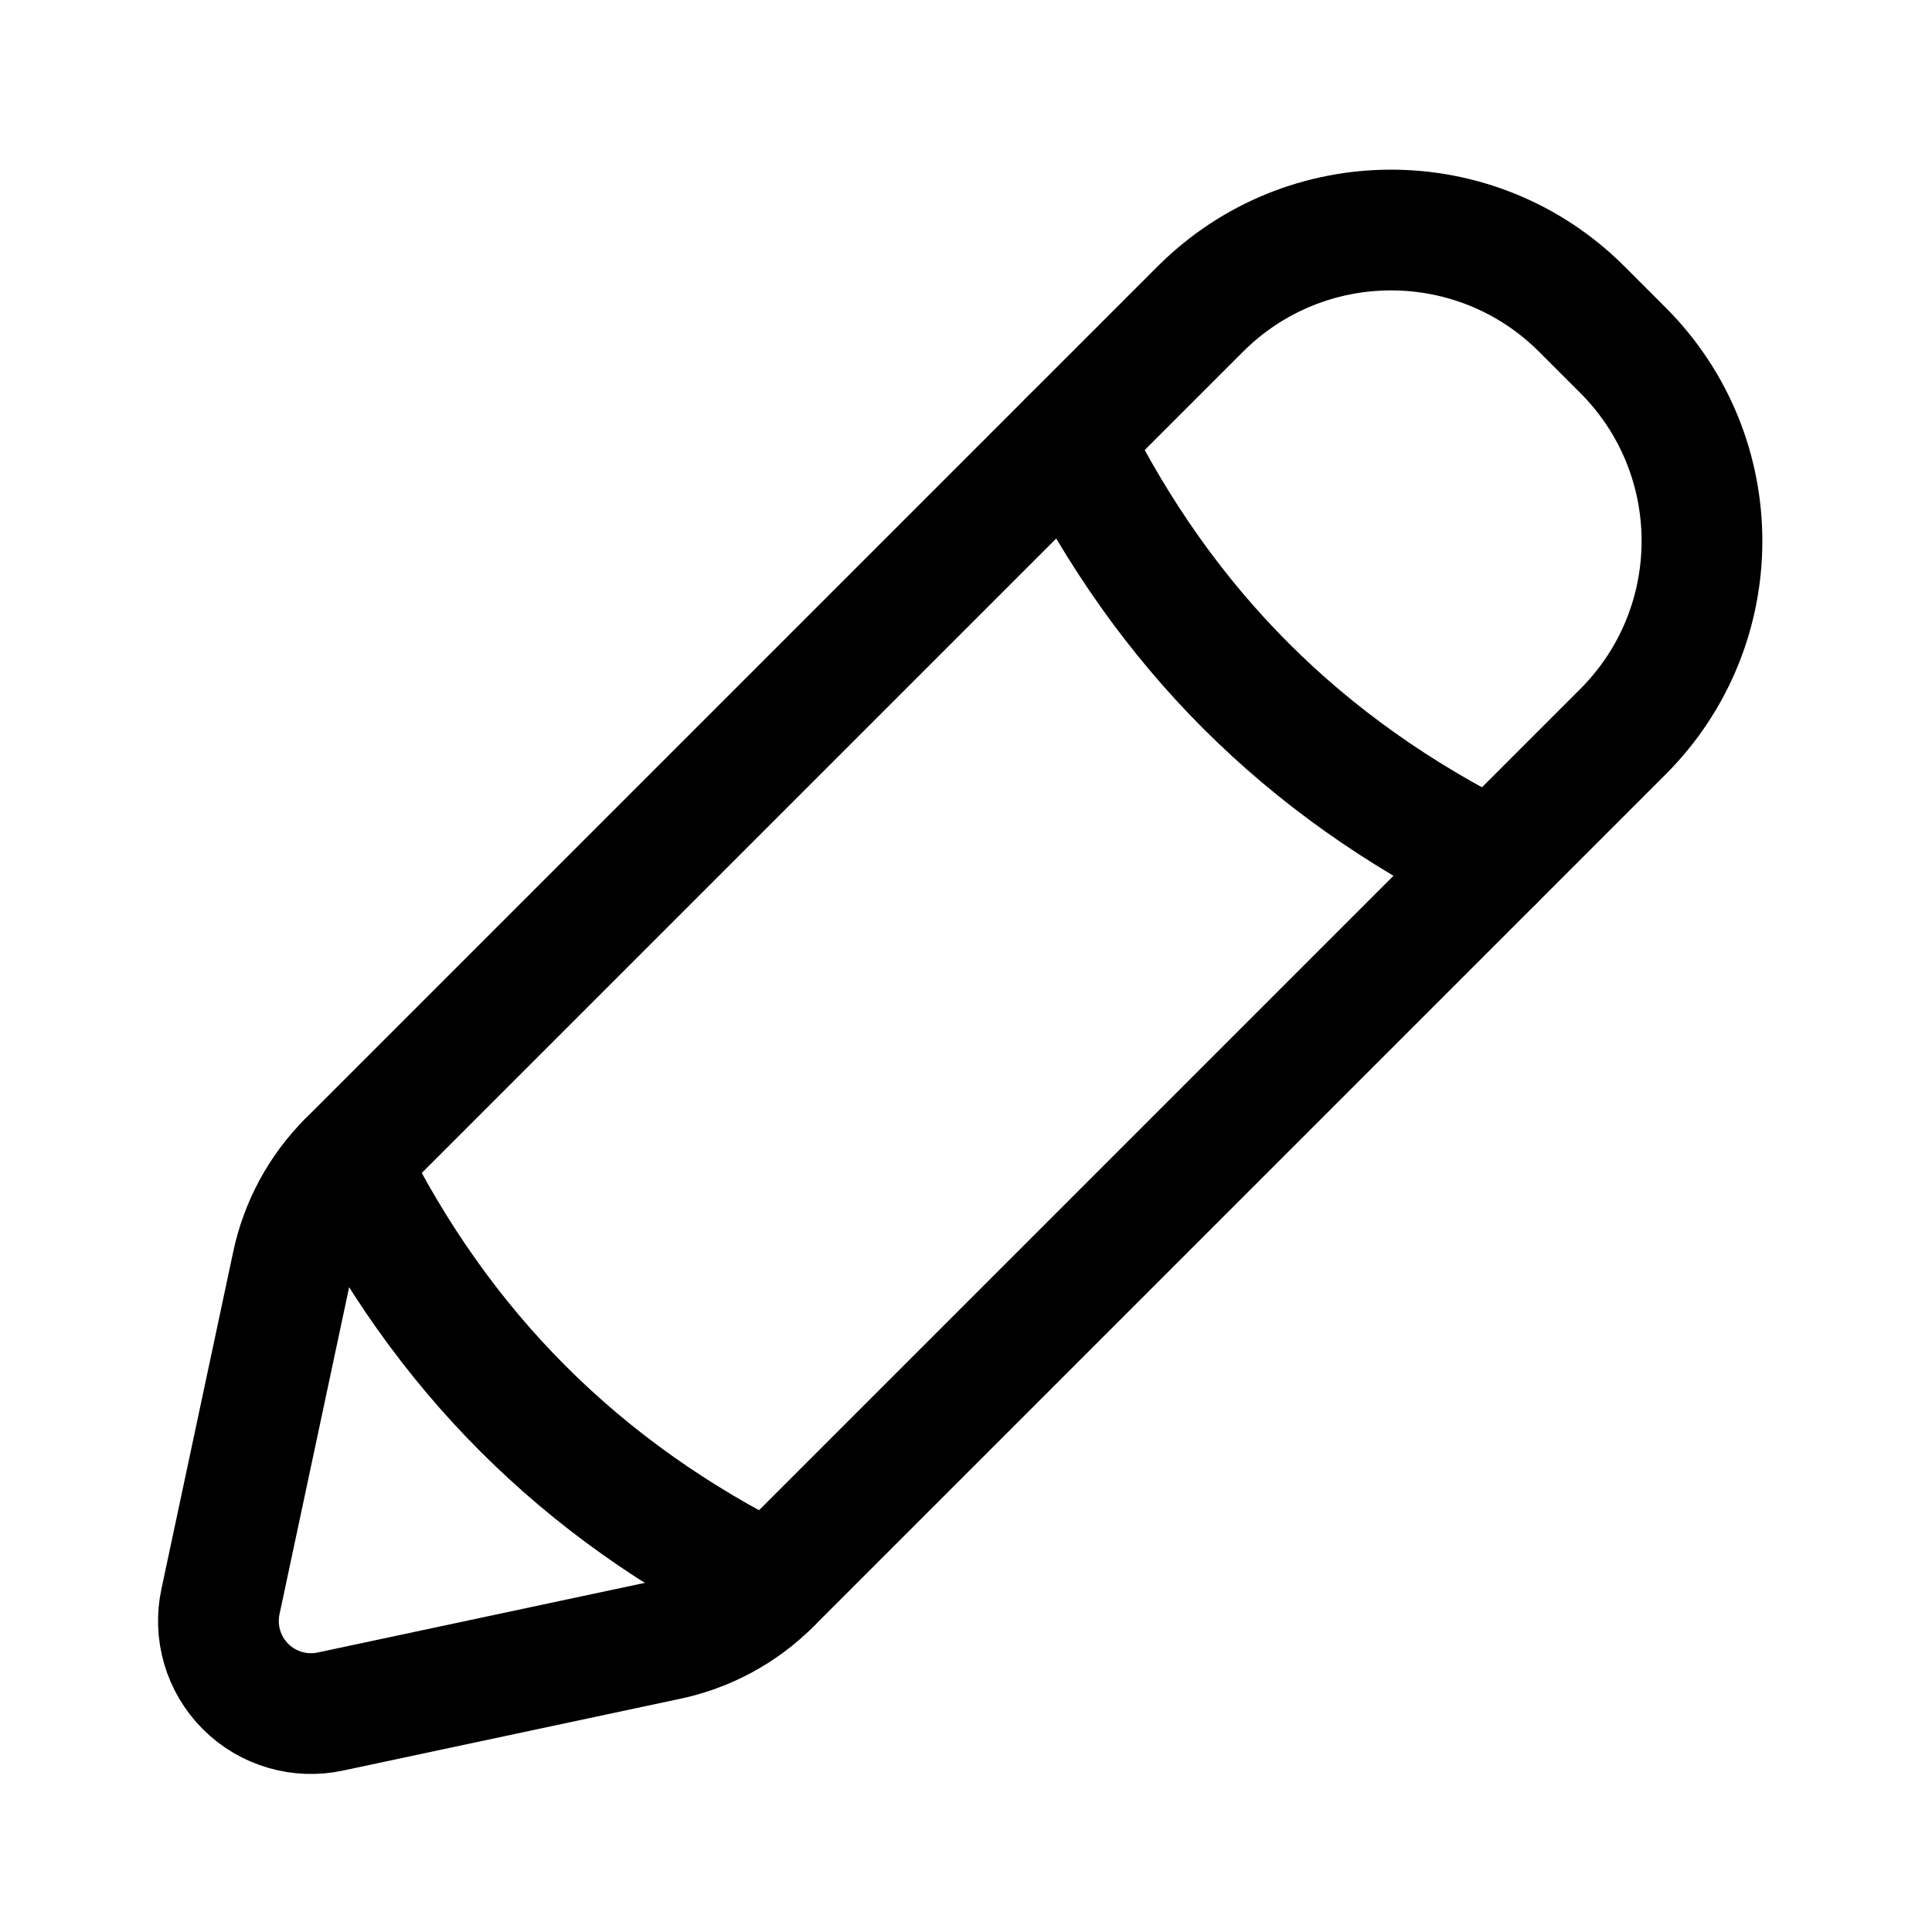
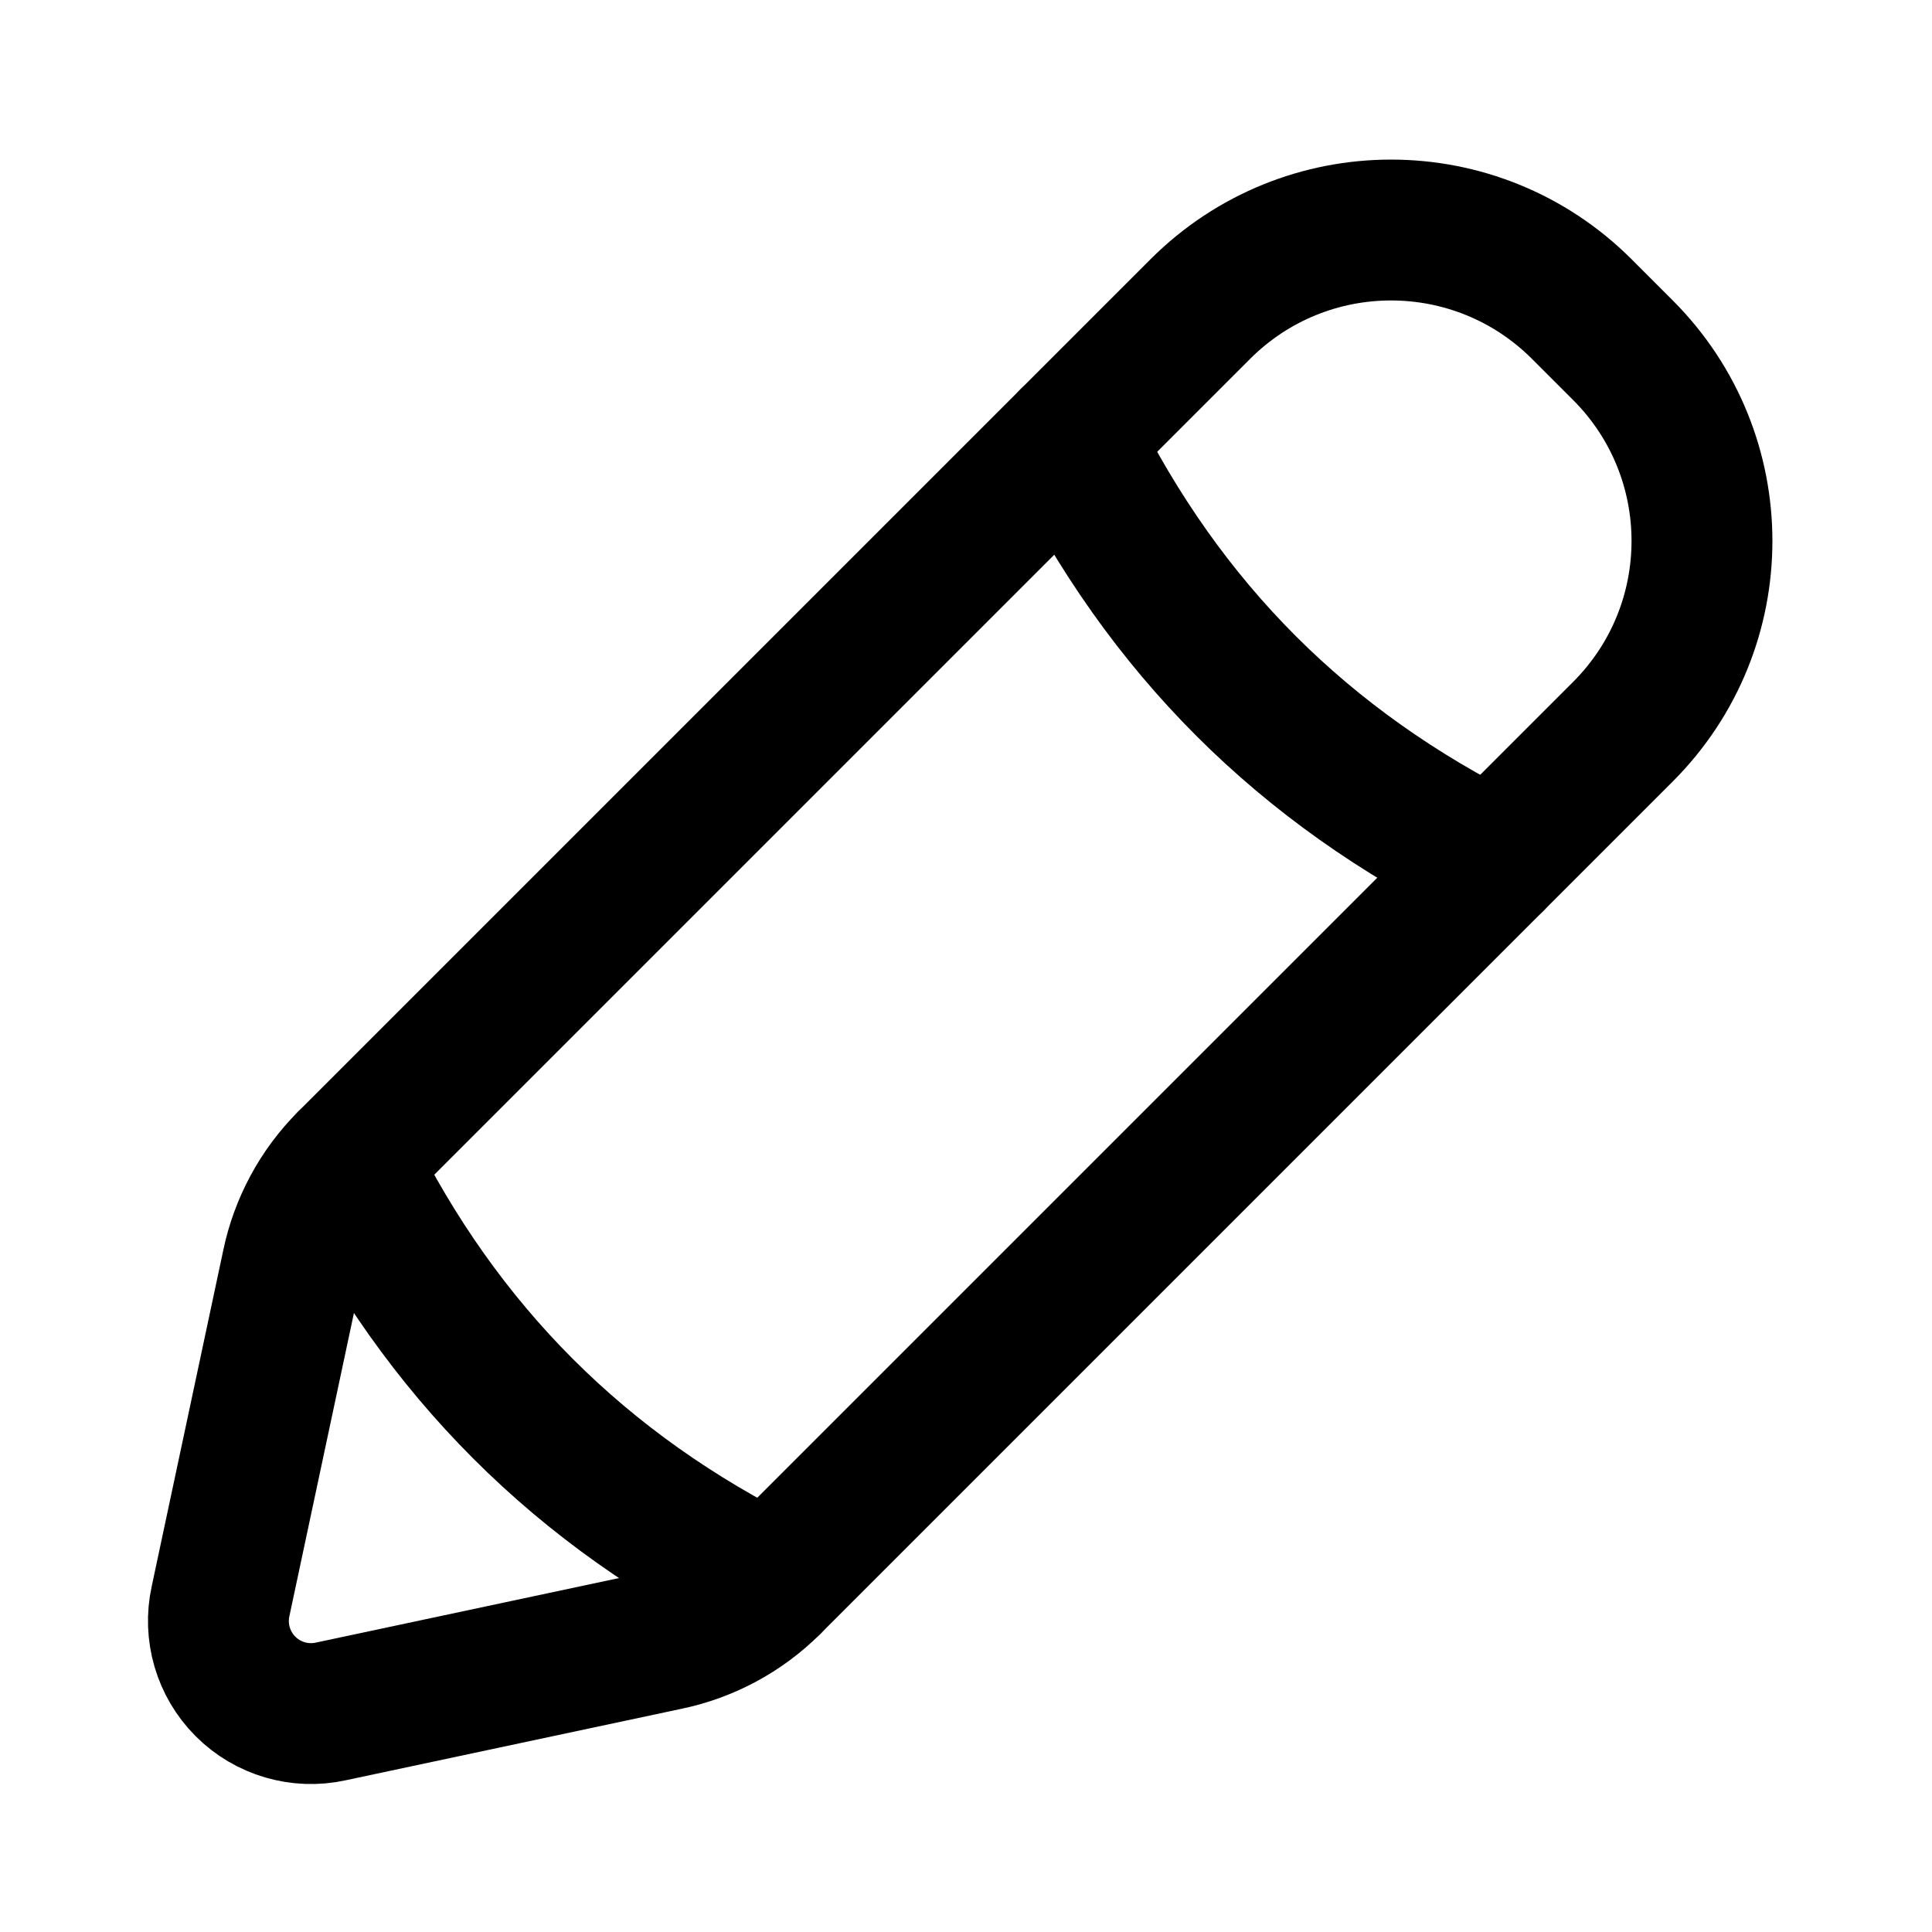
- <svg xmlns="http://www.w3.org/2000/svg" width="24" height="24" viewBox="0 0 24 24" fill="none" stroke="currentColor" stroke-width="1.5" stroke-linecap="round" stroke-linejoin="round">
+ <svg xmlns="http://www.w3.org/2000/svg" width="24" height="24" viewBox="0 0 24 24" fill="none" stroke="currentColor" stroke-width="1.75" stroke-linecap="round" stroke-linejoin="round">
  <path d="m4.32 14.43 10.59-10.59c1.31-1.31 3.43-1.31 4.74 0l.51.51c1.31 1.31 1.31 3.43 0 4.74L9.57 19.68c-.35.35-.8.59-1.28.69l-4.18.89a1.15 1.15 0 0 1-1.37-1.37l.89-4.18c.1-.48.34-.93.69-1.28Z" />
  <path d="M13.3 5.45c1.17 2.36 2.89 4.08 5.25 5.25M4.32 14.43c1.16 2.35 2.9 4.09 5.25 5.25" />
</svg>
